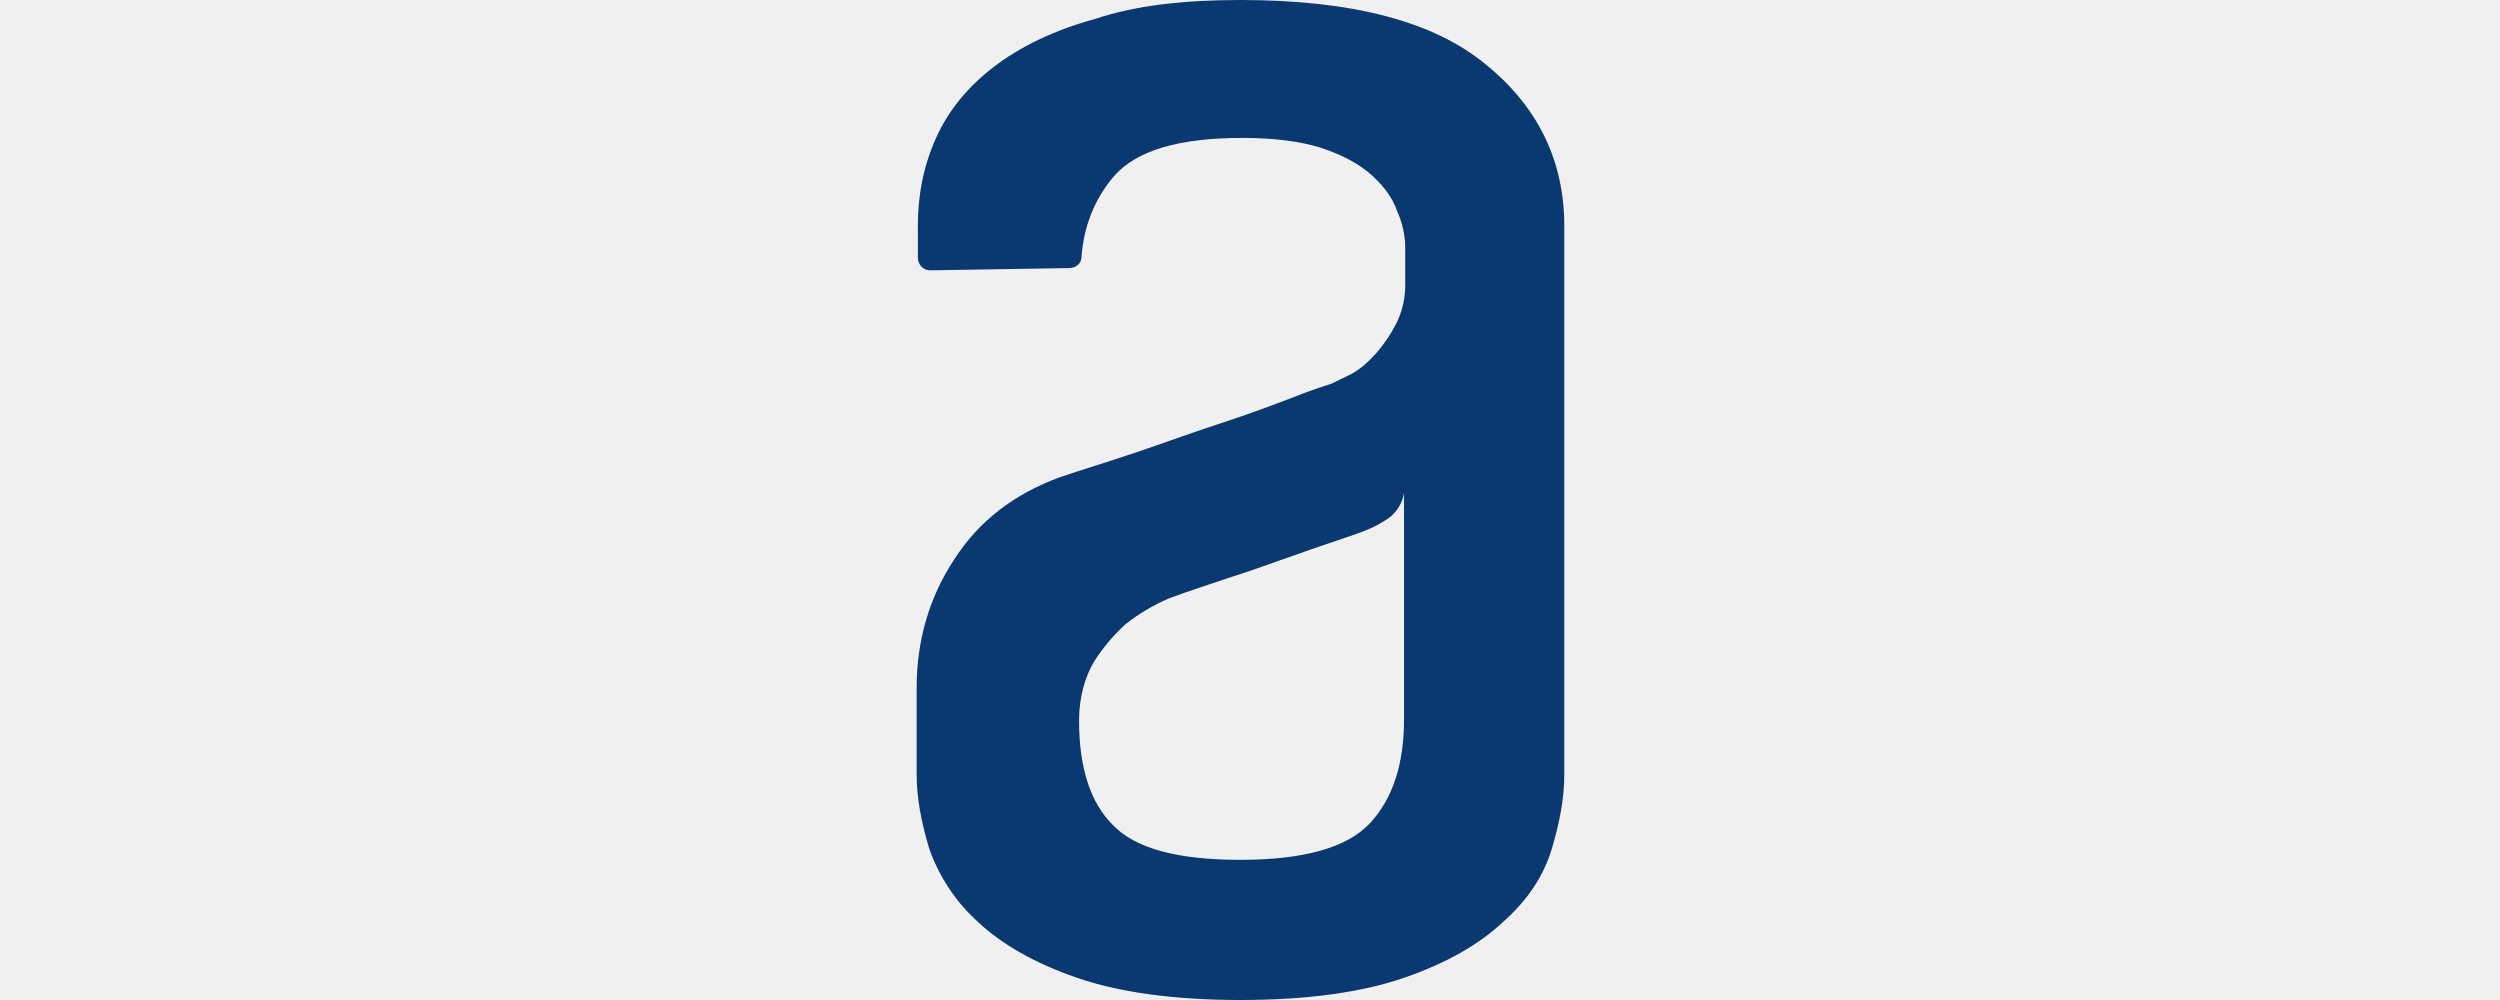
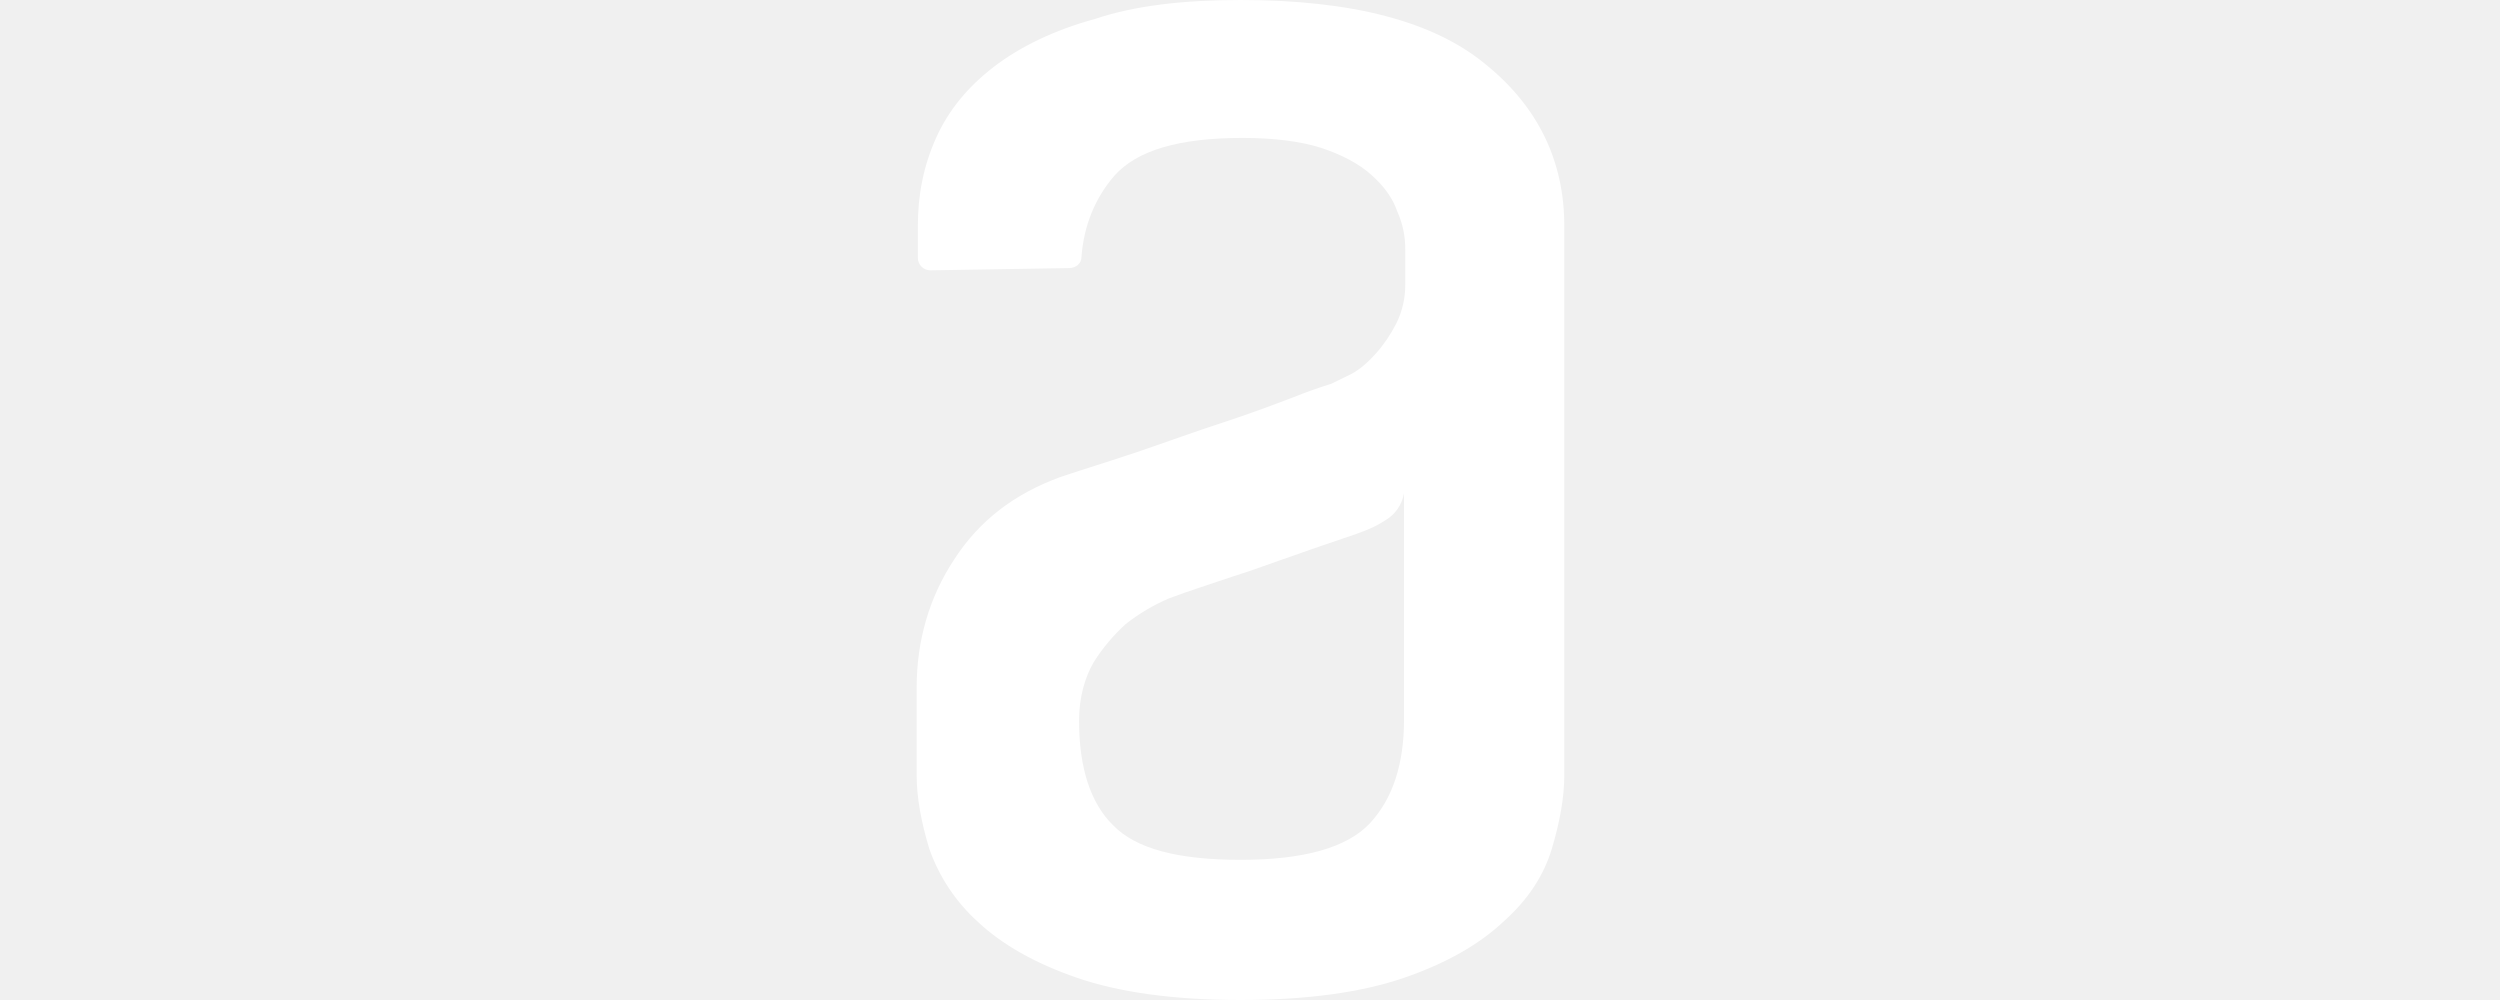
<svg xmlns="http://www.w3.org/2000/svg" width="120" height="48" viewBox="0 0 120 48" fill="none">
-   <path fill-rule="evenodd" clip-rule="evenodd" d="M67.396 23.653C67.352 23.931 67.247 24.196 67.086 24.427C66.926 24.659 66.715 24.851 66.47 24.99C65.977 25.309 65.545 25.468 65.108 25.627C64.177 25.949 63.197 26.27 62.161 26.643C61.069 27.016 60.089 27.389 59.215 27.659C58.125 28.031 57.089 28.353 56.104 28.725C55.363 29.043 54.667 29.456 54.035 29.954C53.446 30.488 52.932 31.098 52.507 31.77C52.07 32.515 51.795 33.477 51.795 34.597C51.795 36.842 52.34 38.549 53.433 39.616C54.523 40.74 56.544 41.272 59.539 41.272C62.593 41.272 64.665 40.686 65.761 39.511C66.848 38.336 67.393 36.683 67.393 34.549V23.653H67.396ZM59.541 0C64.889 0 68.815 1.016 71.322 3.098C73.831 5.129 75.086 7.741 75.086 10.837V37.215C75.086 38.282 74.87 39.457 74.489 40.737C74.103 42.023 73.343 43.195 72.142 44.259C70.998 45.331 69.417 46.239 67.398 46.933C65.38 47.627 62.763 48 59.544 48C56.33 48 53.708 47.627 51.692 46.933C49.677 46.239 48.093 45.331 46.949 44.259C45.885 43.3 45.078 42.089 44.604 40.737C44.218 39.459 44 38.284 44 37.217V33.001C44 30.756 44.599 28.674 45.8 26.856C47 24.99 48.689 23.709 50.872 22.907C51.962 22.535 53.217 22.162 54.633 21.681C56.053 21.198 57.359 20.717 58.67 20.293C59.981 19.863 61.125 19.434 62.105 19.059C62.696 18.822 63.296 18.609 63.904 18.421L64.887 17.94C65.272 17.727 65.65 17.405 66.033 16.979C66.414 16.555 66.74 16.074 67.015 15.539C67.306 14.96 67.456 14.32 67.452 13.672V11.963C67.456 11.336 67.325 10.716 67.067 10.145C66.851 9.502 66.414 8.916 65.815 8.384C65.216 7.849 64.395 7.422 63.416 7.098C62.434 6.782 61.128 6.62 59.652 6.62C56.598 6.62 54.58 7.212 53.489 8.435C52.564 9.505 52.019 10.839 51.911 12.333C51.911 12.654 51.638 12.868 51.309 12.868L44.658 12.976C44.5 12.976 44.348 12.915 44.236 12.804C44.123 12.693 44.059 12.542 44.057 12.384V10.842C44.057 9.343 44.332 7.955 44.931 6.62C45.532 5.283 46.46 4.165 47.712 3.201C48.967 2.242 50.605 1.442 52.566 0.908C54.477 0.265 56.821 0 59.547 0H59.541Z" fill="#0A3871" />
+   <path fill-rule="evenodd" clip-rule="evenodd" d="M67.396 23.653C67.352 23.931 67.247 24.196 67.086 24.427C66.926 24.659 66.715 24.851 66.47 24.99C65.977 25.309 65.545 25.468 65.108 25.627C64.177 25.949 63.197 26.27 62.161 26.643C61.069 27.016 60.089 27.389 59.215 27.659C58.125 28.031 57.089 28.353 56.104 28.725C55.363 29.043 54.667 29.456 54.035 29.954C53.446 30.488 52.932 31.098 52.507 31.77C52.07 32.515 51.795 33.477 51.795 34.597C51.795 36.842 52.34 38.549 53.433 39.616C54.523 40.74 56.544 41.272 59.539 41.272C62.593 41.272 64.665 40.686 65.761 39.511C66.848 38.336 67.393 36.683 67.393 34.549V23.653H67.396ZM59.541 0C64.889 0 68.815 1.016 71.322 3.098C73.831 5.129 75.086 7.741 75.086 10.837V37.215C75.086 38.282 74.87 39.457 74.489 40.737C74.103 42.023 73.343 43.195 72.142 44.259C70.998 45.331 69.417 46.239 67.398 46.933C65.38 47.627 62.763 48 59.544 48C56.33 48 53.708 47.627 51.692 46.933C49.677 46.239 48.093 45.331 46.949 44.259C45.885 43.3 45.078 42.089 44.604 40.737C44.218 39.459 44 38.284 44 37.217V33.001C44 30.756 44.599 28.674 45.8 26.856C47 24.99 48.689 23.709 50.872 22.907C51.962 22.535 53.217 22.162 54.633 21.681C56.053 21.198 57.359 20.717 58.67 20.293C59.981 19.863 61.125 19.434 62.105 19.059C62.696 18.822 63.296 18.609 63.904 18.421L64.887 17.94C65.272 17.727 65.65 17.405 66.033 16.979C66.414 16.555 66.74 16.074 67.015 15.539C67.306 14.96 67.456 14.32 67.452 13.672V11.963C67.456 11.336 67.325 10.716 67.067 10.145C66.851 9.502 66.414 8.916 65.815 8.384C65.216 7.849 64.395 7.422 63.416 7.098C62.434 6.782 61.128 6.62 59.652 6.62C56.598 6.62 54.58 7.212 53.489 8.435C52.564 9.505 52.019 10.839 51.911 12.333C51.911 12.654 51.638 12.868 51.309 12.868L44.658 12.976C44.5 12.976 44.348 12.915 44.236 12.804C44.123 12.693 44.059 12.542 44.057 12.384V10.842C44.057 9.343 44.332 7.955 44.931 6.62C45.532 5.283 46.46 4.165 47.712 3.201C48.967 2.242 50.605 1.442 52.566 0.908C54.477 0.265 56.821 0 59.547 0H59.541Z" fill="#FFFFFF" />
</svg>
